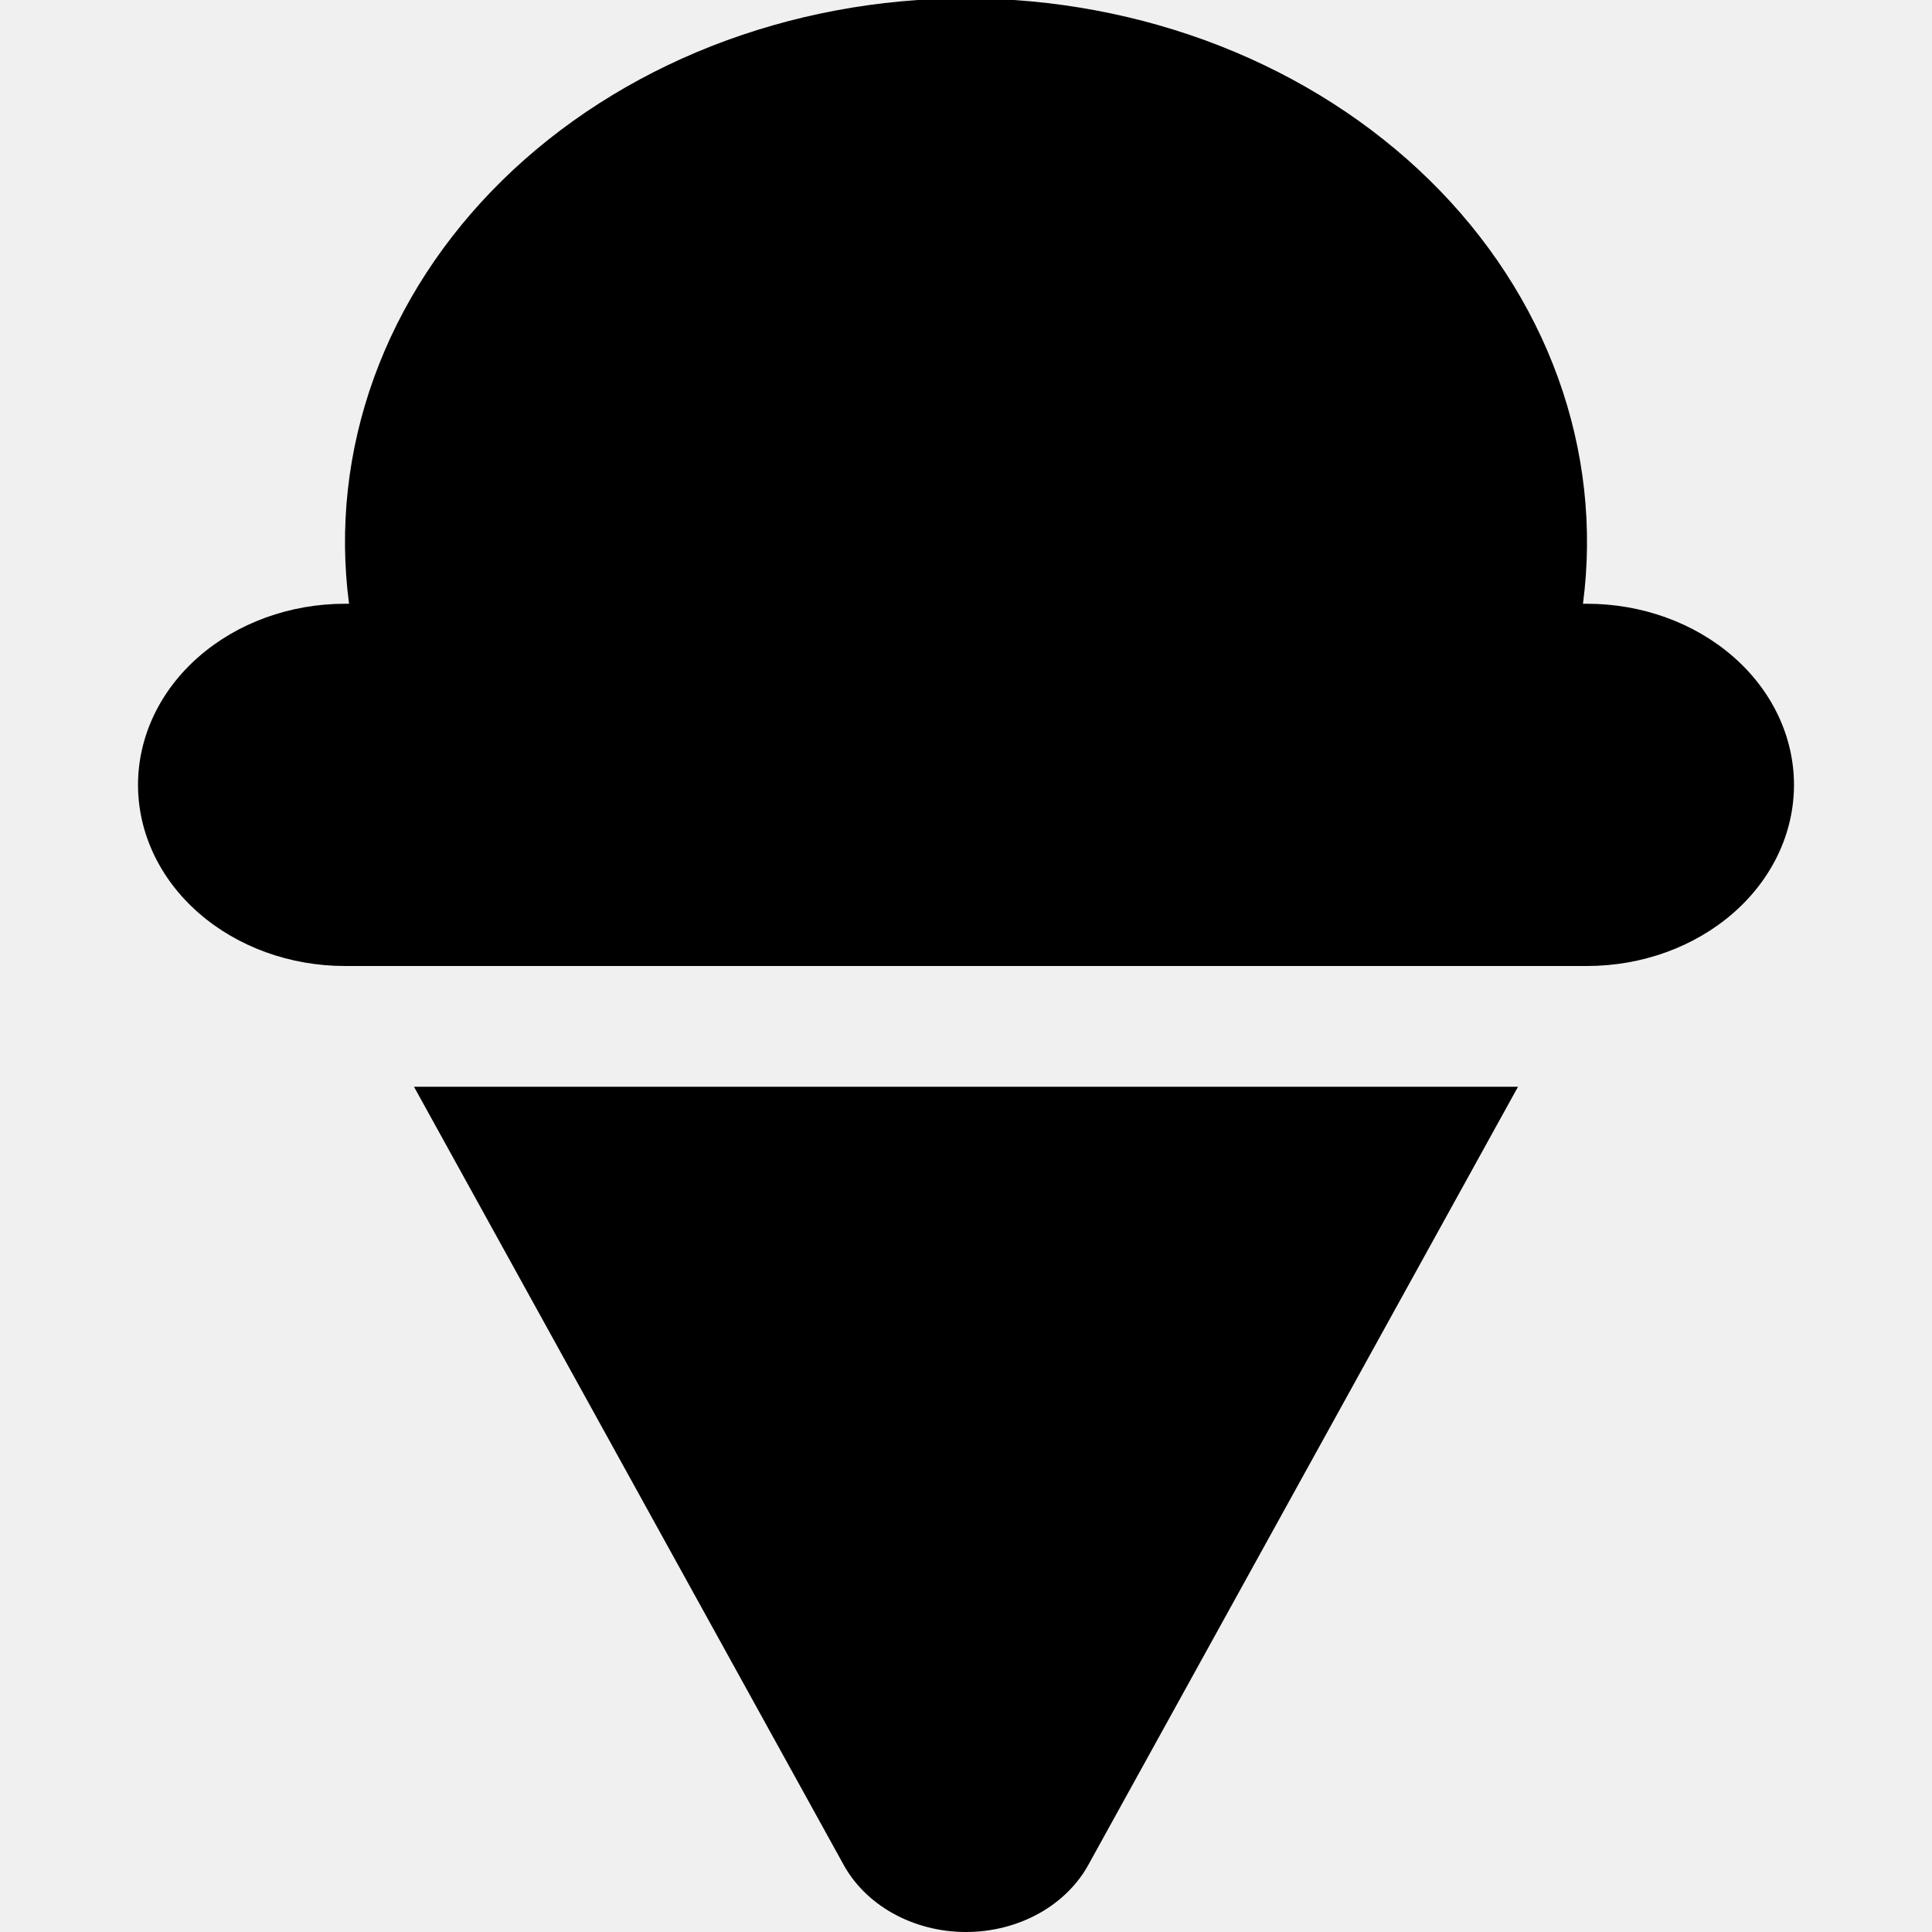
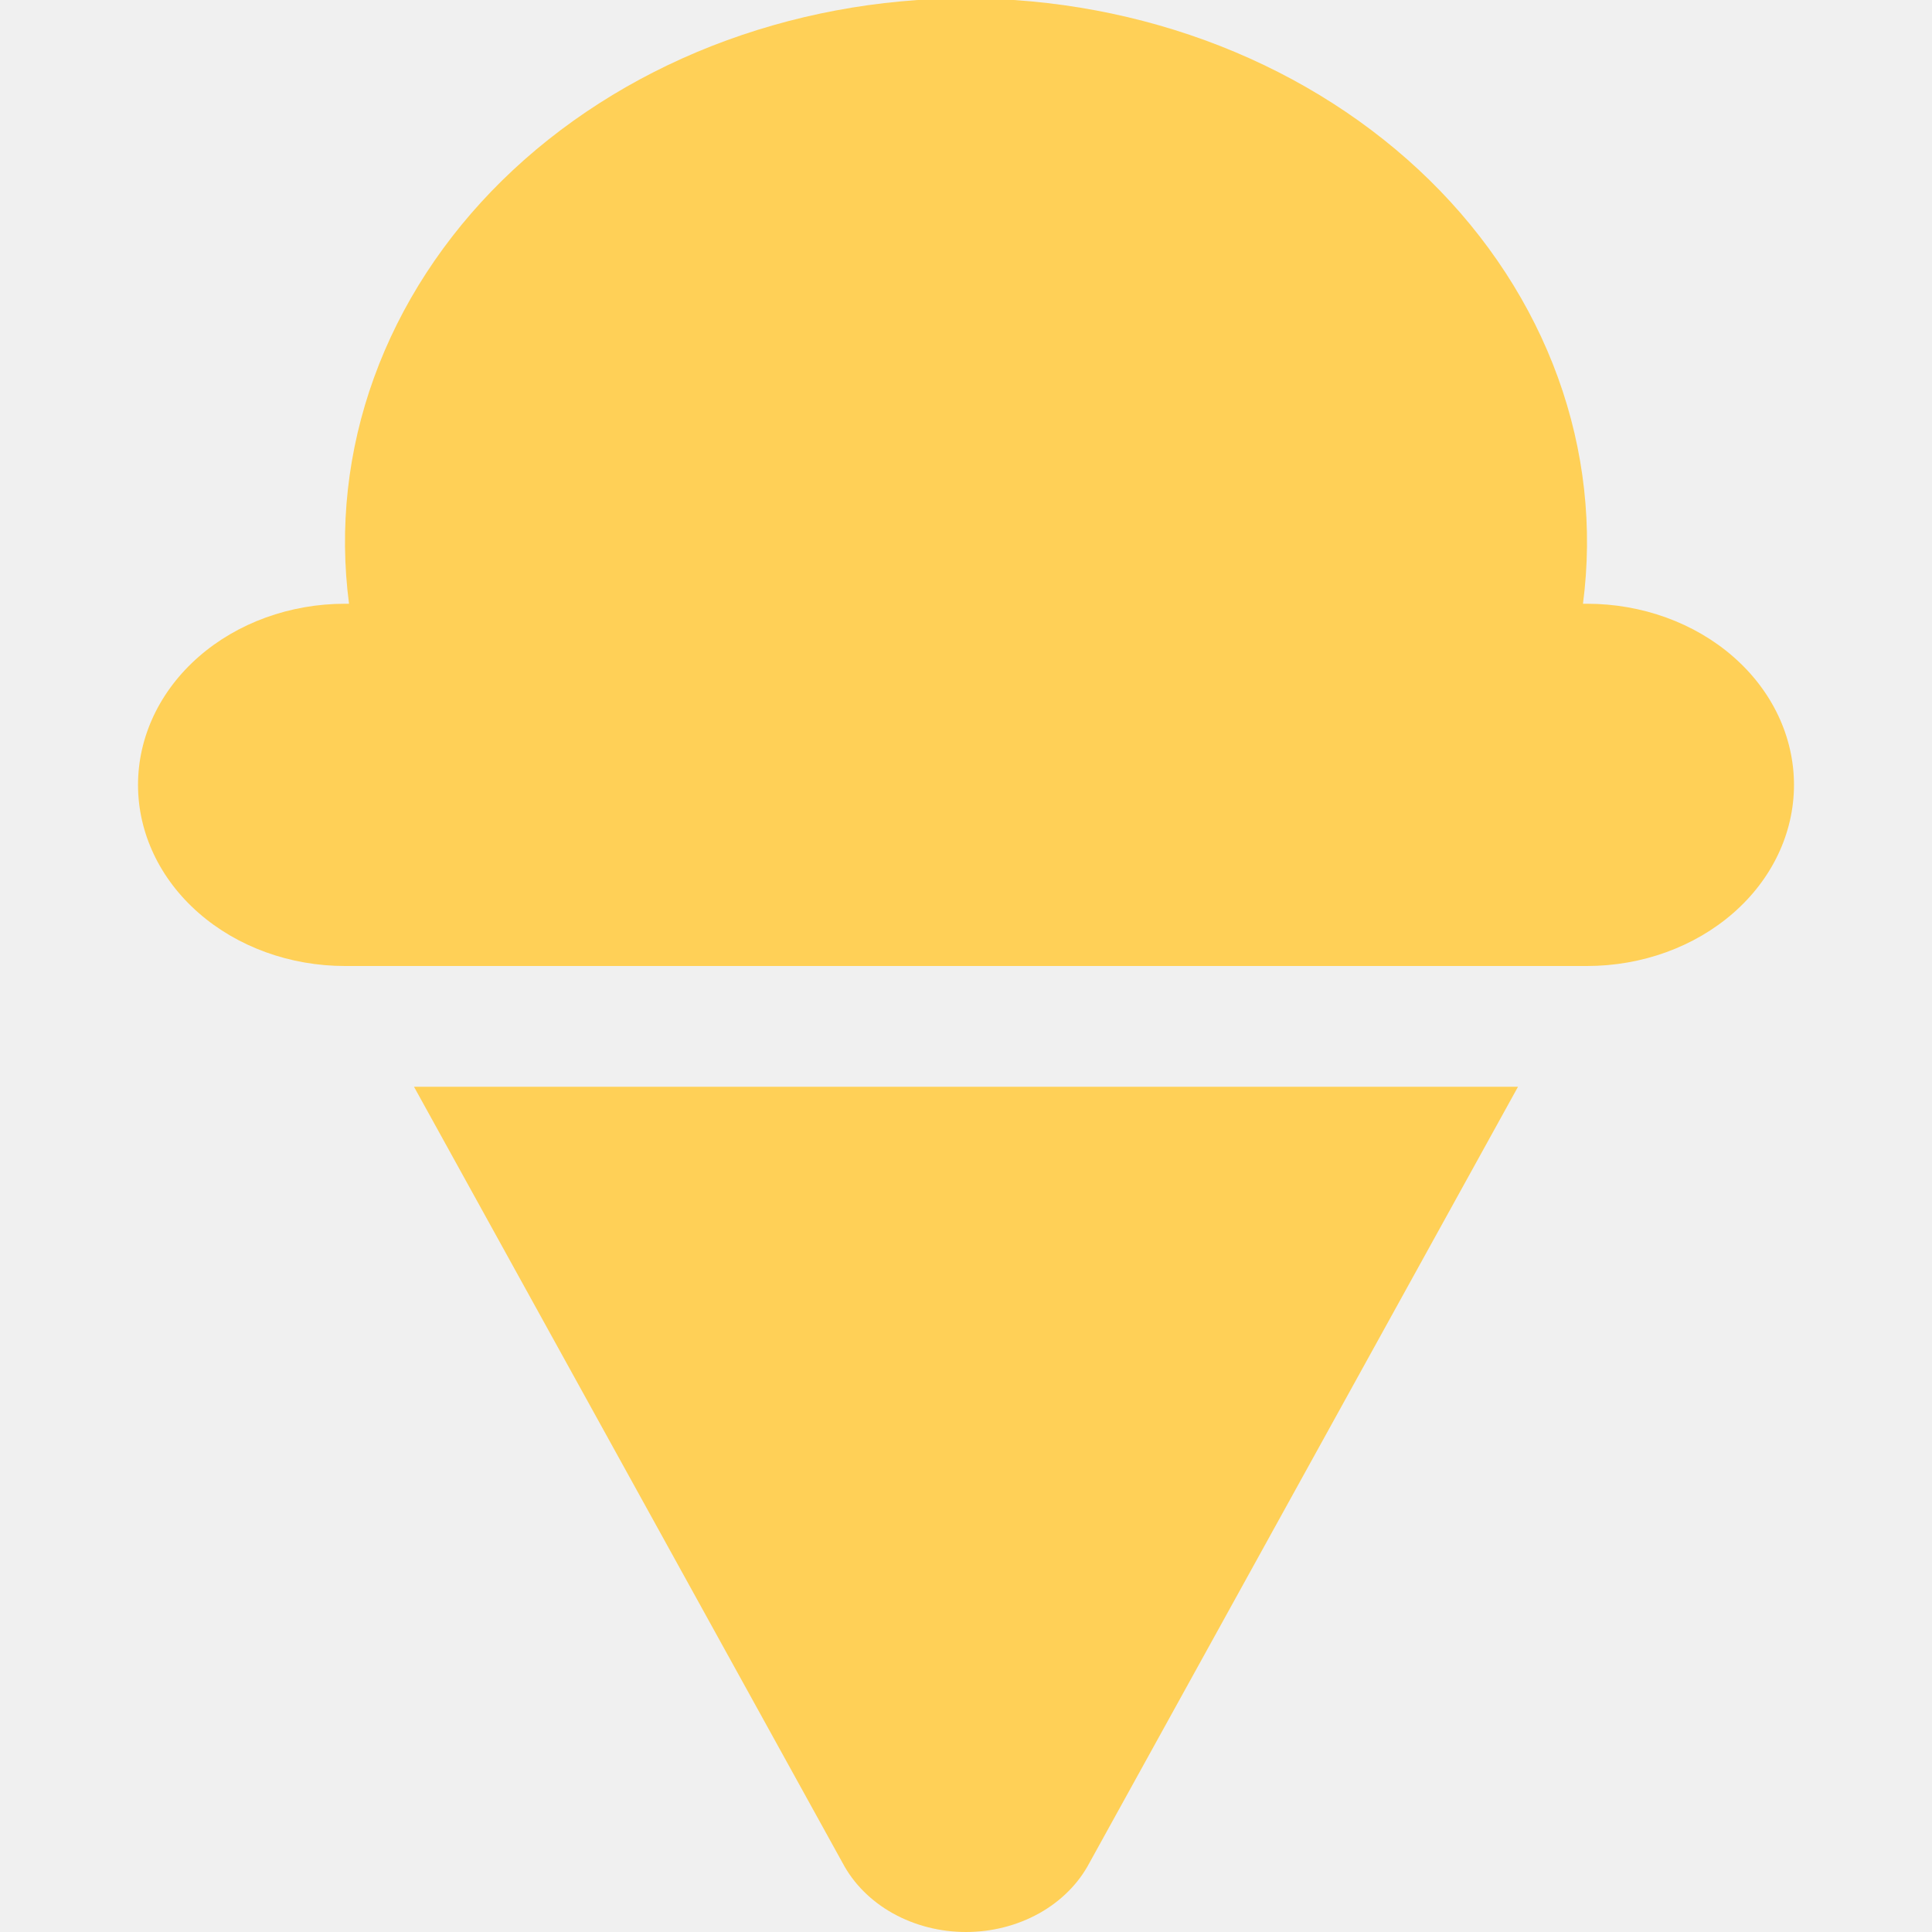
<svg xmlns="http://www.w3.org/2000/svg" width="32" height="32" viewBox="0 0 32 32" fill="none">
-   <g clip-path="url(#clip0_11_168)">
-     <path d="M26.286 10H26.219C26.384 8.74 26.243 7.463 25.805 6.254C25.367 5.045 24.642 3.93 23.677 2.983C22.712 2.037 21.529 1.279 20.206 0.76C18.883 0.242 17.45 -0.027 16 -0.027C14.55 -0.027 13.117 0.242 11.794 0.76C10.471 1.279 9.288 2.037 8.323 2.983C7.358 3.93 6.633 5.045 6.195 6.254C5.757 7.463 5.616 8.74 5.781 10H5.714C4.805 10 3.933 10.316 3.29 10.879C2.647 11.441 2.286 12.204 2.286 13C2.286 13.796 2.647 14.559 3.29 15.121C3.933 15.684 4.805 16 5.714 16H26.286C27.195 16 28.067 15.684 28.71 15.121C29.353 14.559 29.714 13.796 29.714 13C29.714 12.204 29.353 11.441 28.71 10.879C28.067 10.316 27.195 10 26.286 10ZM13.956 30.856C14.136 31.197 14.424 31.487 14.787 31.69C15.149 31.892 15.57 32 16 32C16.43 32 16.851 31.892 17.213 31.69C17.576 31.487 17.864 31.197 18.044 30.856L25.143 18H6.857L13.956 30.856Z" fill="black" />
+   <g clip-path="url(#clip0_2180_186)">
+     <mask id="mask0_2180_186" style="mask-type:luminance" maskUnits="userSpaceOnUse" x="0" y="0" width="32" height="32">
+       <path d="M32 0H0V32H32V0Z" fill="white" />
+     </mask>
+     <g mask="url(#mask0_2180_186)">
+       <path d="M26.286 10H26.219C26.384 8.74 26.243 7.463 25.805 6.254C25.367 5.045 24.642 3.93 23.677 2.983C22.712 2.037 21.529 1.279 20.206 0.76C18.883 0.242 17.45 -0.027 16 -0.027C14.55 -0.027 13.117 0.242 11.794 0.76C10.471 1.279 9.288 2.037 8.323 2.983C7.358 3.93 6.633 5.045 6.195 6.254C5.757 7.463 5.616 8.74 5.781 10H5.714C4.805 10 3.933 10.316 3.29 10.879C2.647 11.441 2.286 12.204 2.286 13C2.286 13.796 2.647 14.559 3.29 15.121C3.933 15.684 4.805 16 5.714 16H26.286C27.195 16 28.067 15.684 28.71 15.121C29.353 14.559 29.714 13.796 29.714 13C29.714 12.204 29.353 11.441 28.71 10.879C28.067 10.316 27.195 10 26.286 10ZM13.956 30.856C14.136 31.197 14.424 31.487 14.787 31.69C15.149 31.892 15.57 32 16 32C16.43 32 16.851 31.892 17.213 31.69C17.576 31.487 17.864 31.197 18.044 30.856L25.143 18H6.857L13.956 30.856Z" fill="#FFD057" />
+     </g>
  </g>
  <defs>
-     <clipPath id="clip0_11_168">
+     <clipPath id="clip0_2180_186">
      <rect width="32" height="32" fill="white" />
    </clipPath>
  </defs>
</svg>
